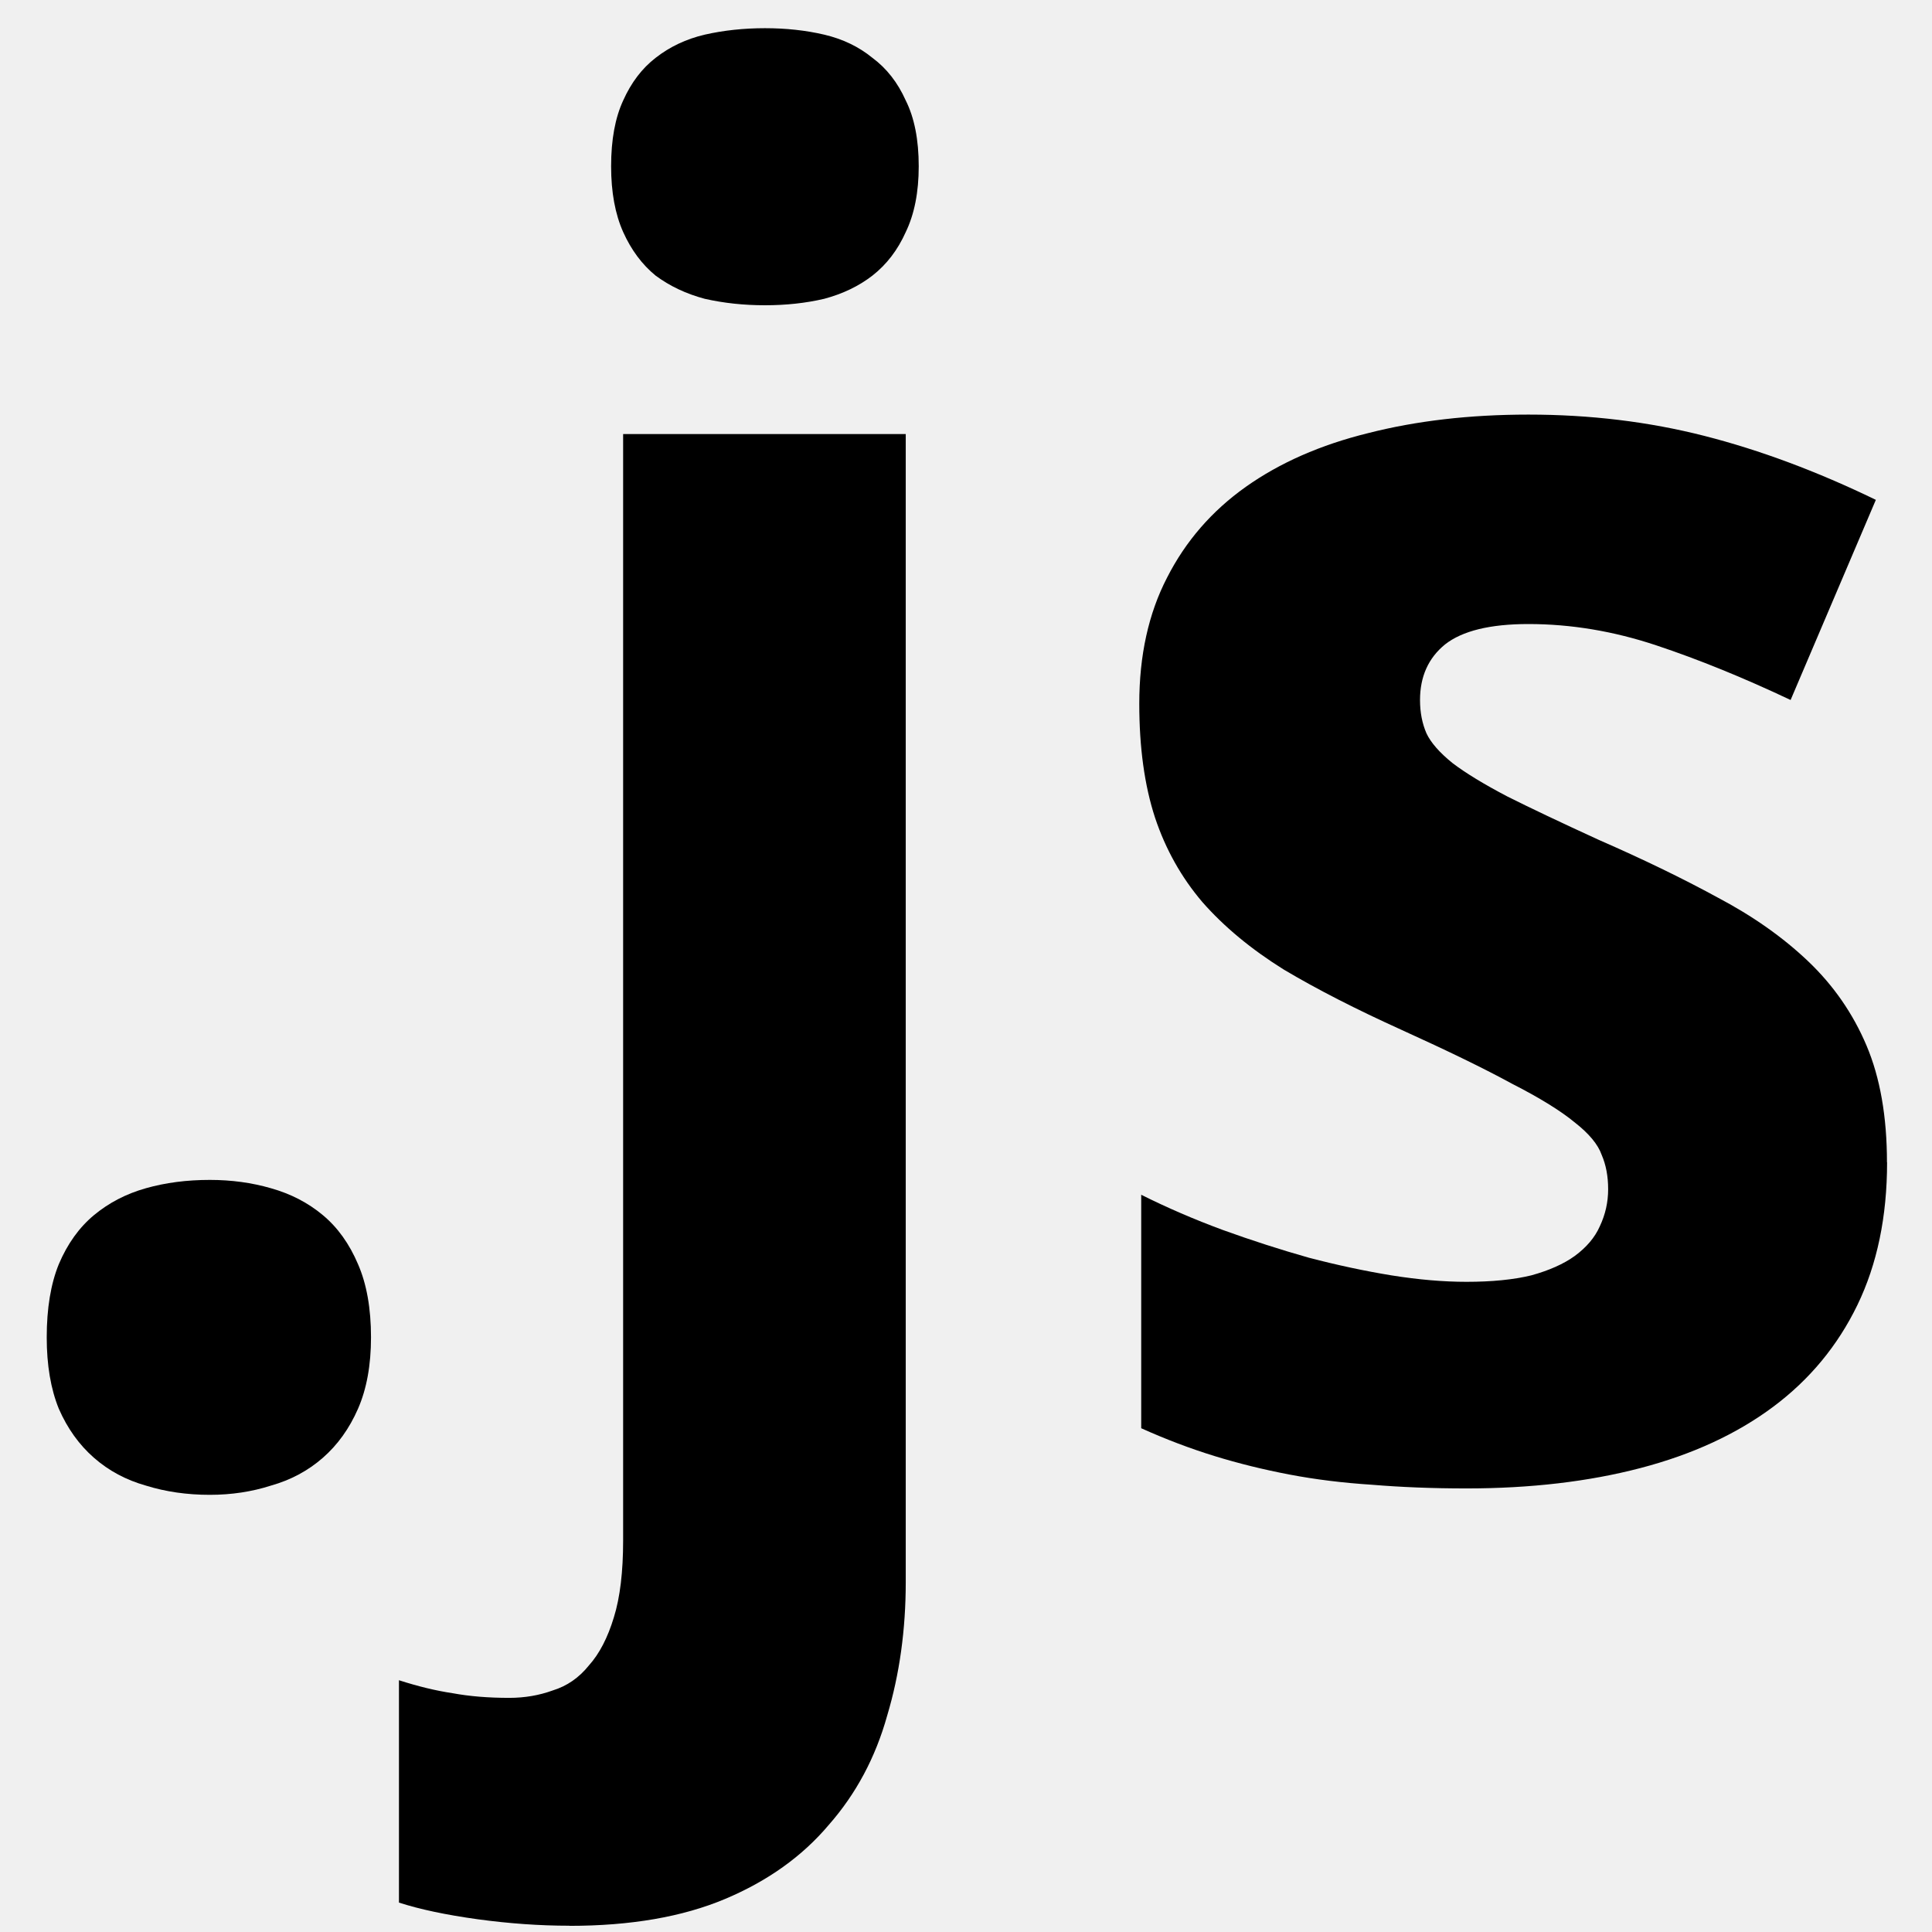
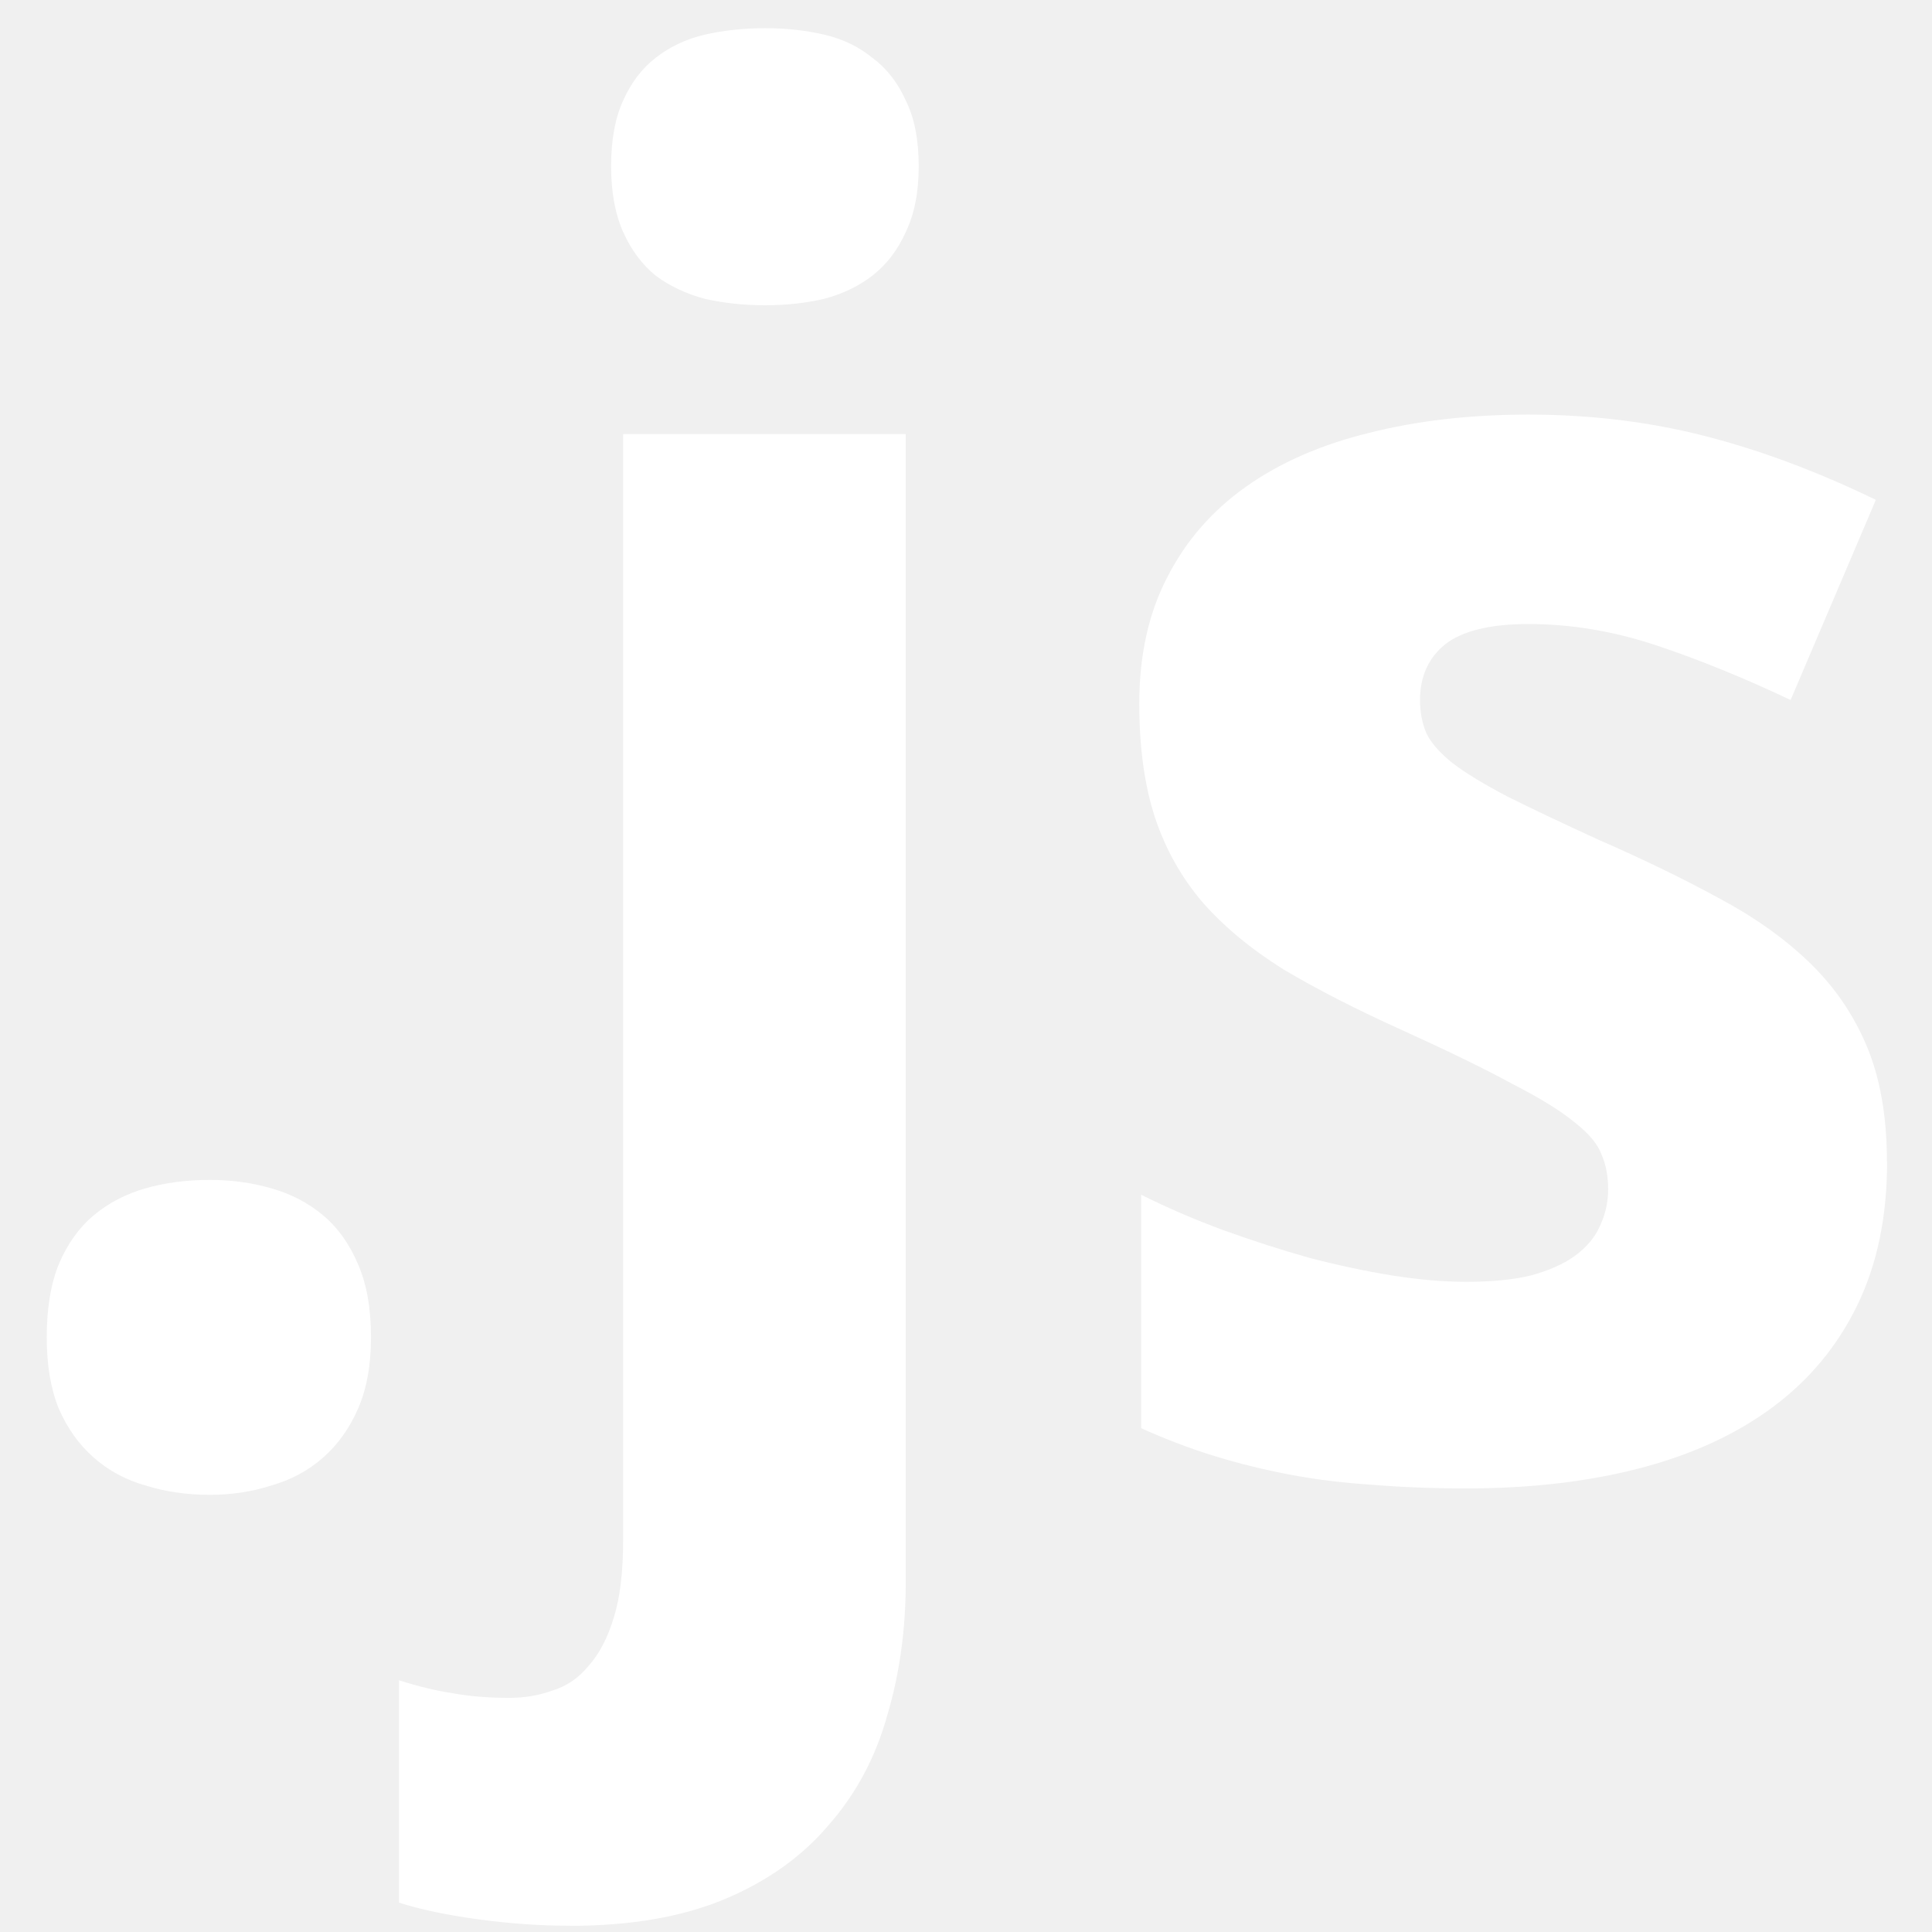
<svg xmlns="http://www.w3.org/2000/svg" height="64" viewBox="0 0 32 32" width="64">
-   <g fill="currentColor" transform="translate(0 -1020.362)">
+   <g fill="white" transform="translate(0 -1020.362)">
    <path d="m.774 1042.513c-0-.481.067-.885.2-1.212.143-.338.338-.609.583-.813.246-.204.532-.353.859-.445.327-.093.68-.138 1.059-.138.358 0 .696.046 1.013.138.327.092.614.24.859.445.246.205.44.476.583.813.143.328.215.732.215 1.212-0.0.46-.072.854-.215 1.182-.143.327-.338.599-.583.813-.246.215-.532.368-.859.46-.317.102-.655.153-1.013.153-.379 0-.732-.051-1.059-.153-.327-.092-.614-.245-.859-.46-.246-.215-.44-.486-.583-.813-.133-.327-.2-.721-.2-1.182" />
    <path d="m9.431 1052.258c-.491 0-.998-.036-1.519-.107-.522-.072-.957-.164-1.304-.276v-3.683c.317.102.614.174.89.215.276.051.588.077.936.077.256 0 .496-.041.721-.123.235-.072.435-.21.599-.414.174-.194.312-.46.414-.798.102-.328.153-.752.153-1.274v-18.324h4.681v19.015c-0.0.788-.102 1.524-.307 2.21-.194.696-.517 1.299-.967 1.811-.44.522-1.013.931-1.719 1.228-.706.297-1.565.445-2.578.445m.691-29.144c-0-.44.067-.803.2-1.09.133-.297.312-.532.537-.706.235-.184.506-.312.813-.384.317-.072.65-.107.998-.107.348 0 .675.035.982.107.307.072.573.2.798.384.235.174.419.409.552.706.143.286.215.65.215 1.09-0.0.43-.072.793-.215 1.09-.133.297-.317.537-.552.721-.225.174-.491.302-.798.384-.307.072-.634.107-.982.107-.348 0-.68-.035-.998-.107-.307-.082-.578-.21-.813-.384-.225-.184-.404-.425-.537-.721-.133-.297-.2-.66-.2-1.09" />
    <path d="m31.256 1039.612c-0.0.9-.164 1.688-.491 2.364-.327.675-.793 1.238-1.397 1.688-.604.45-1.335.788-2.195 1.013-.859.225-1.821.338-2.885.338-.563 0-1.085-.021-1.565-.061-.481-.031-.936-.087-1.366-.169-.43-.082-.844-.184-1.243-.307-.399-.123-.803-.276-1.212-.46v-3.867c.43.215.88.409 1.351.583.481.174.957.327 1.427.46.471.123.926.22 1.366.292.45.072.865.107 1.243.107.419 0 .778-.035 1.074-.107.297-.082.537-.189.721-.322.194-.143.333-.307.414-.491.092-.195.138-.399.138-.614-0-.215-.036-.404-.107-.568-.061-.174-.21-.353-.445-.537-.235-.194-.583-.409-1.044-.644-.45-.246-1.059-.542-1.826-.89-.747-.338-1.397-.67-1.949-.998-.542-.338-.992-.711-1.351-1.12-.348-.409-.609-.875-.783-1.397-.174-.532-.261-1.161-.261-1.888-0-.798.153-1.494.46-2.087.307-.604.742-1.105 1.304-1.504.563-.399 1.238-.696 2.026-.89.798-.204 1.683-.307 2.655-.307 1.023 0 1.995.118 2.916.353.921.235 1.867.588 2.839 1.059l-1.412 3.315c-.778-.368-1.519-.67-2.225-.905-.706-.235-1.412-.353-2.118-.353-.634 0-1.095.113-1.381.338-.276.225-.414.532-.414.921-0.0.205.036.389.107.552.072.153.215.317.43.491.215.164.517.348.905.552.389.195.895.435 1.519.721.726.317 1.381.634 1.964.952.583.307 1.085.66 1.504 1.059.419.399.742.865.967 1.397.225.532.338 1.177.338 1.934" />
  </g>
</svg>
